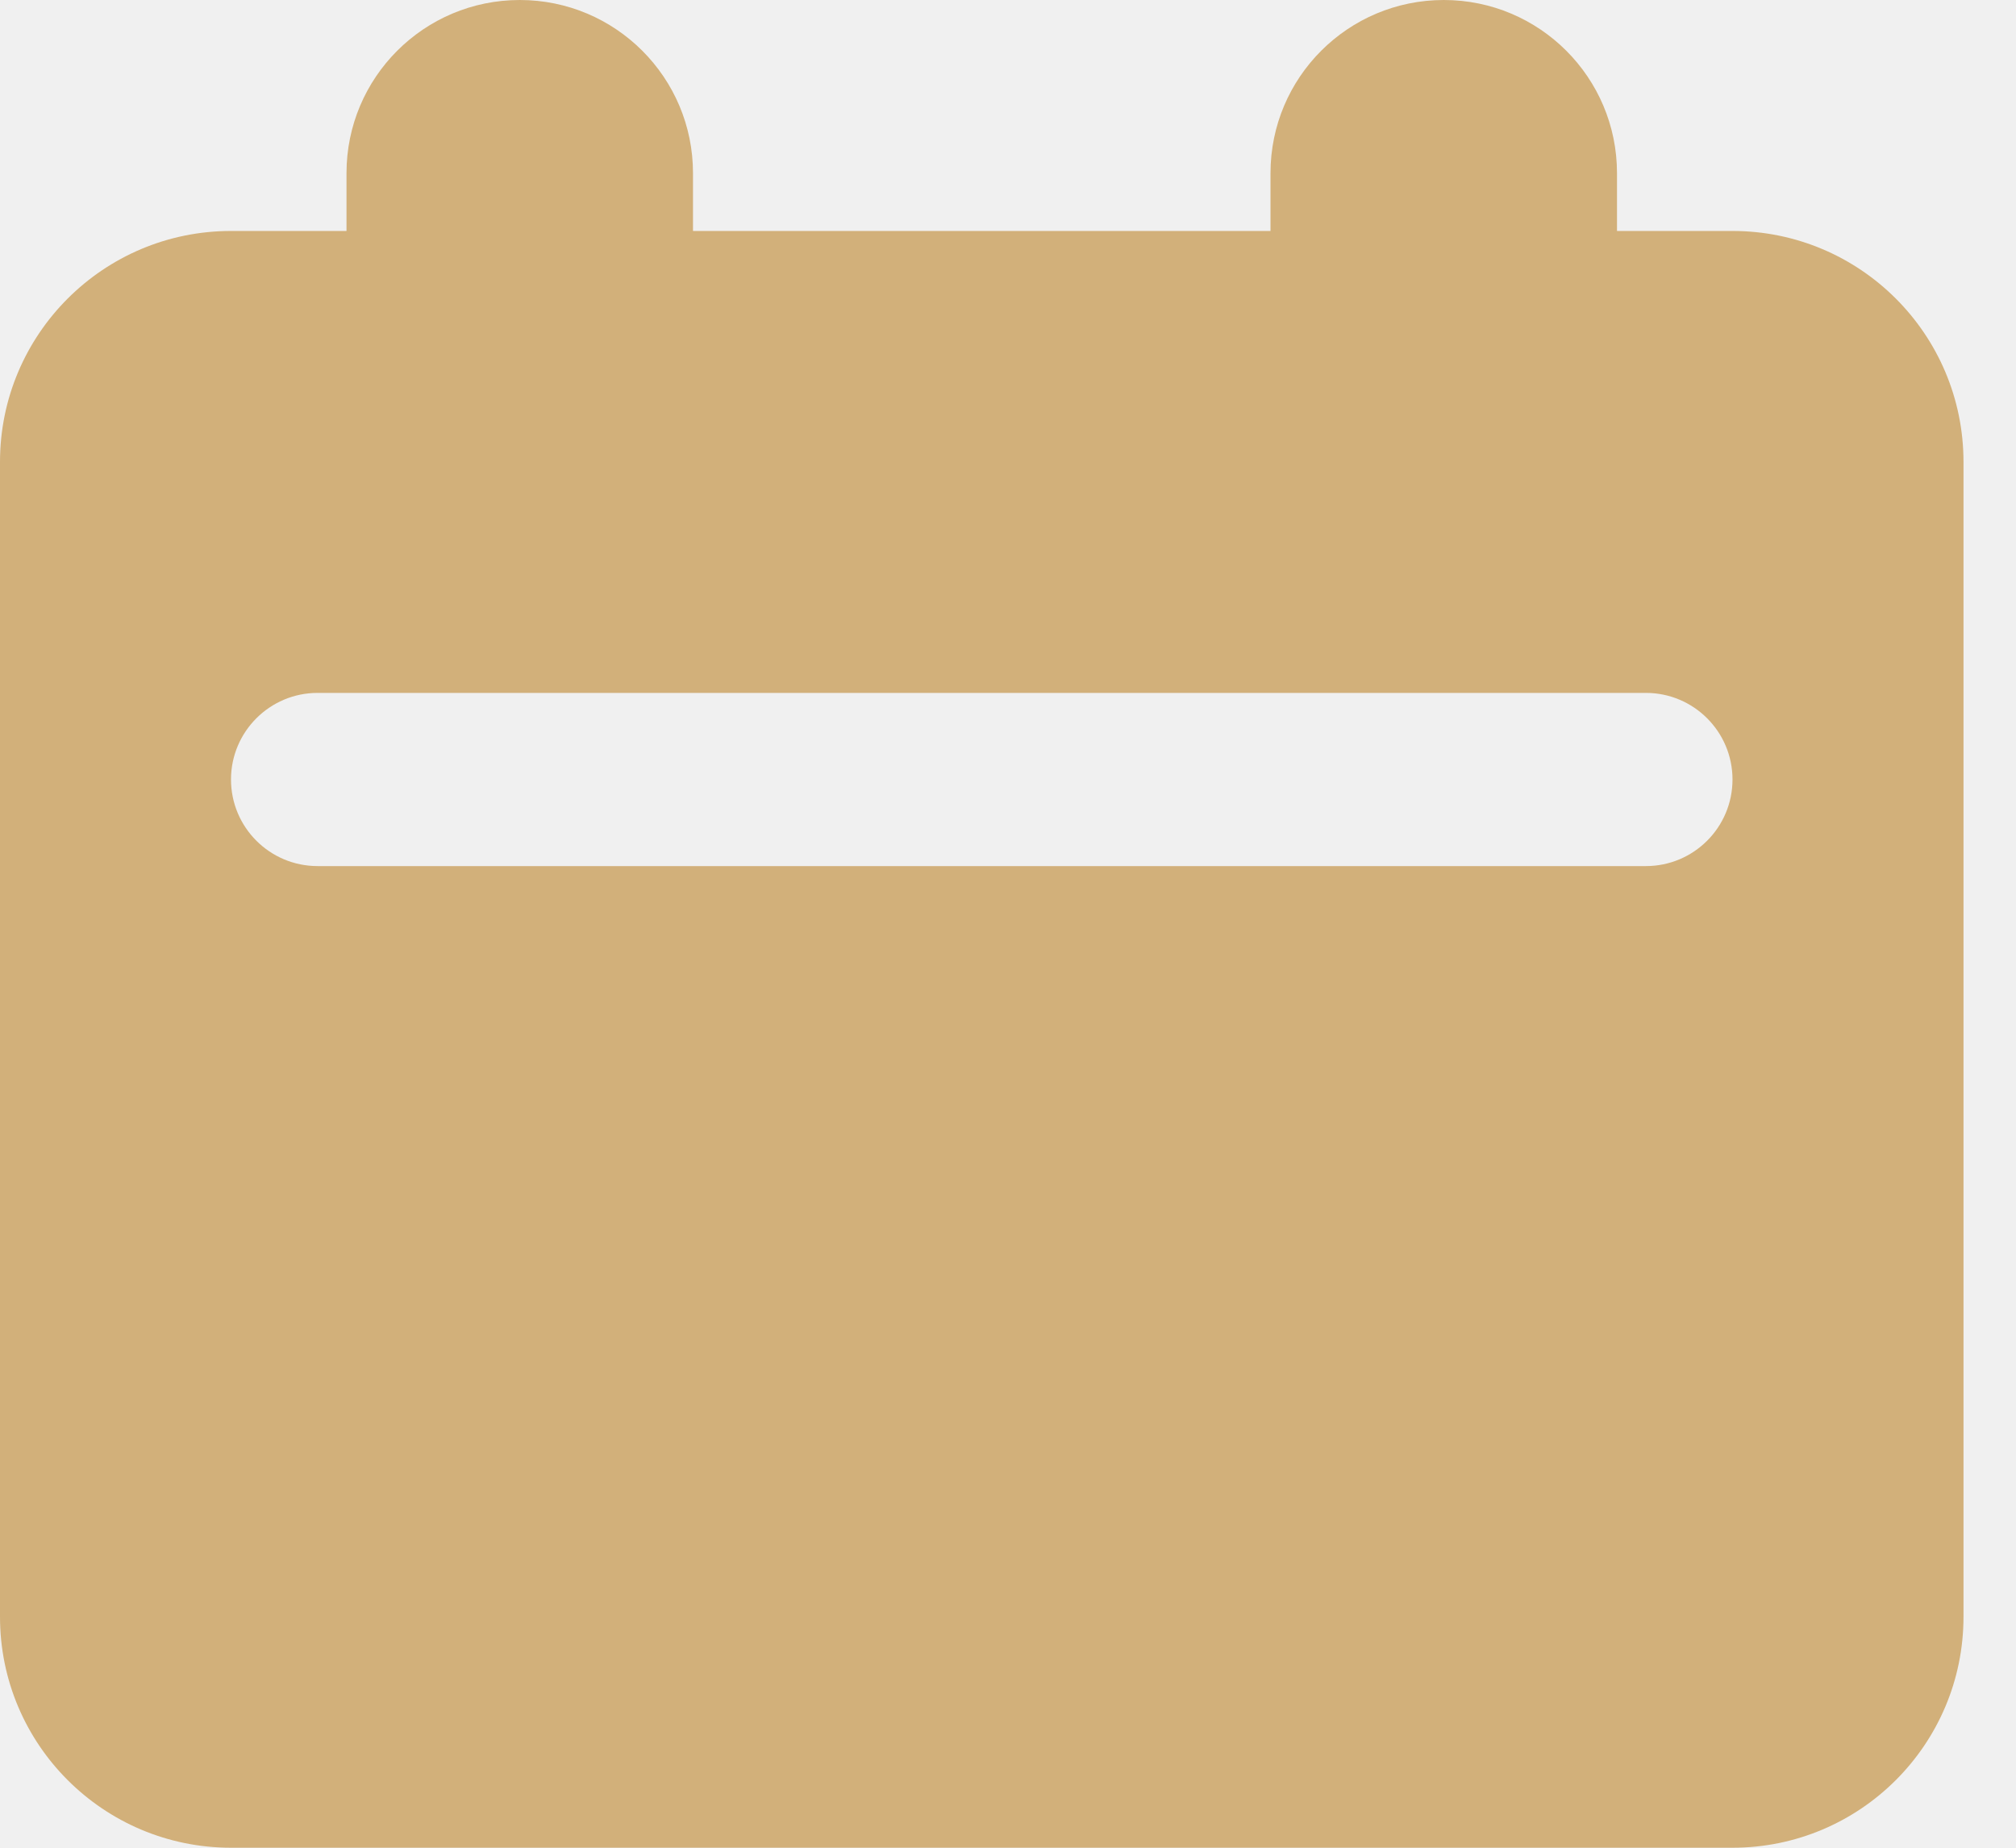
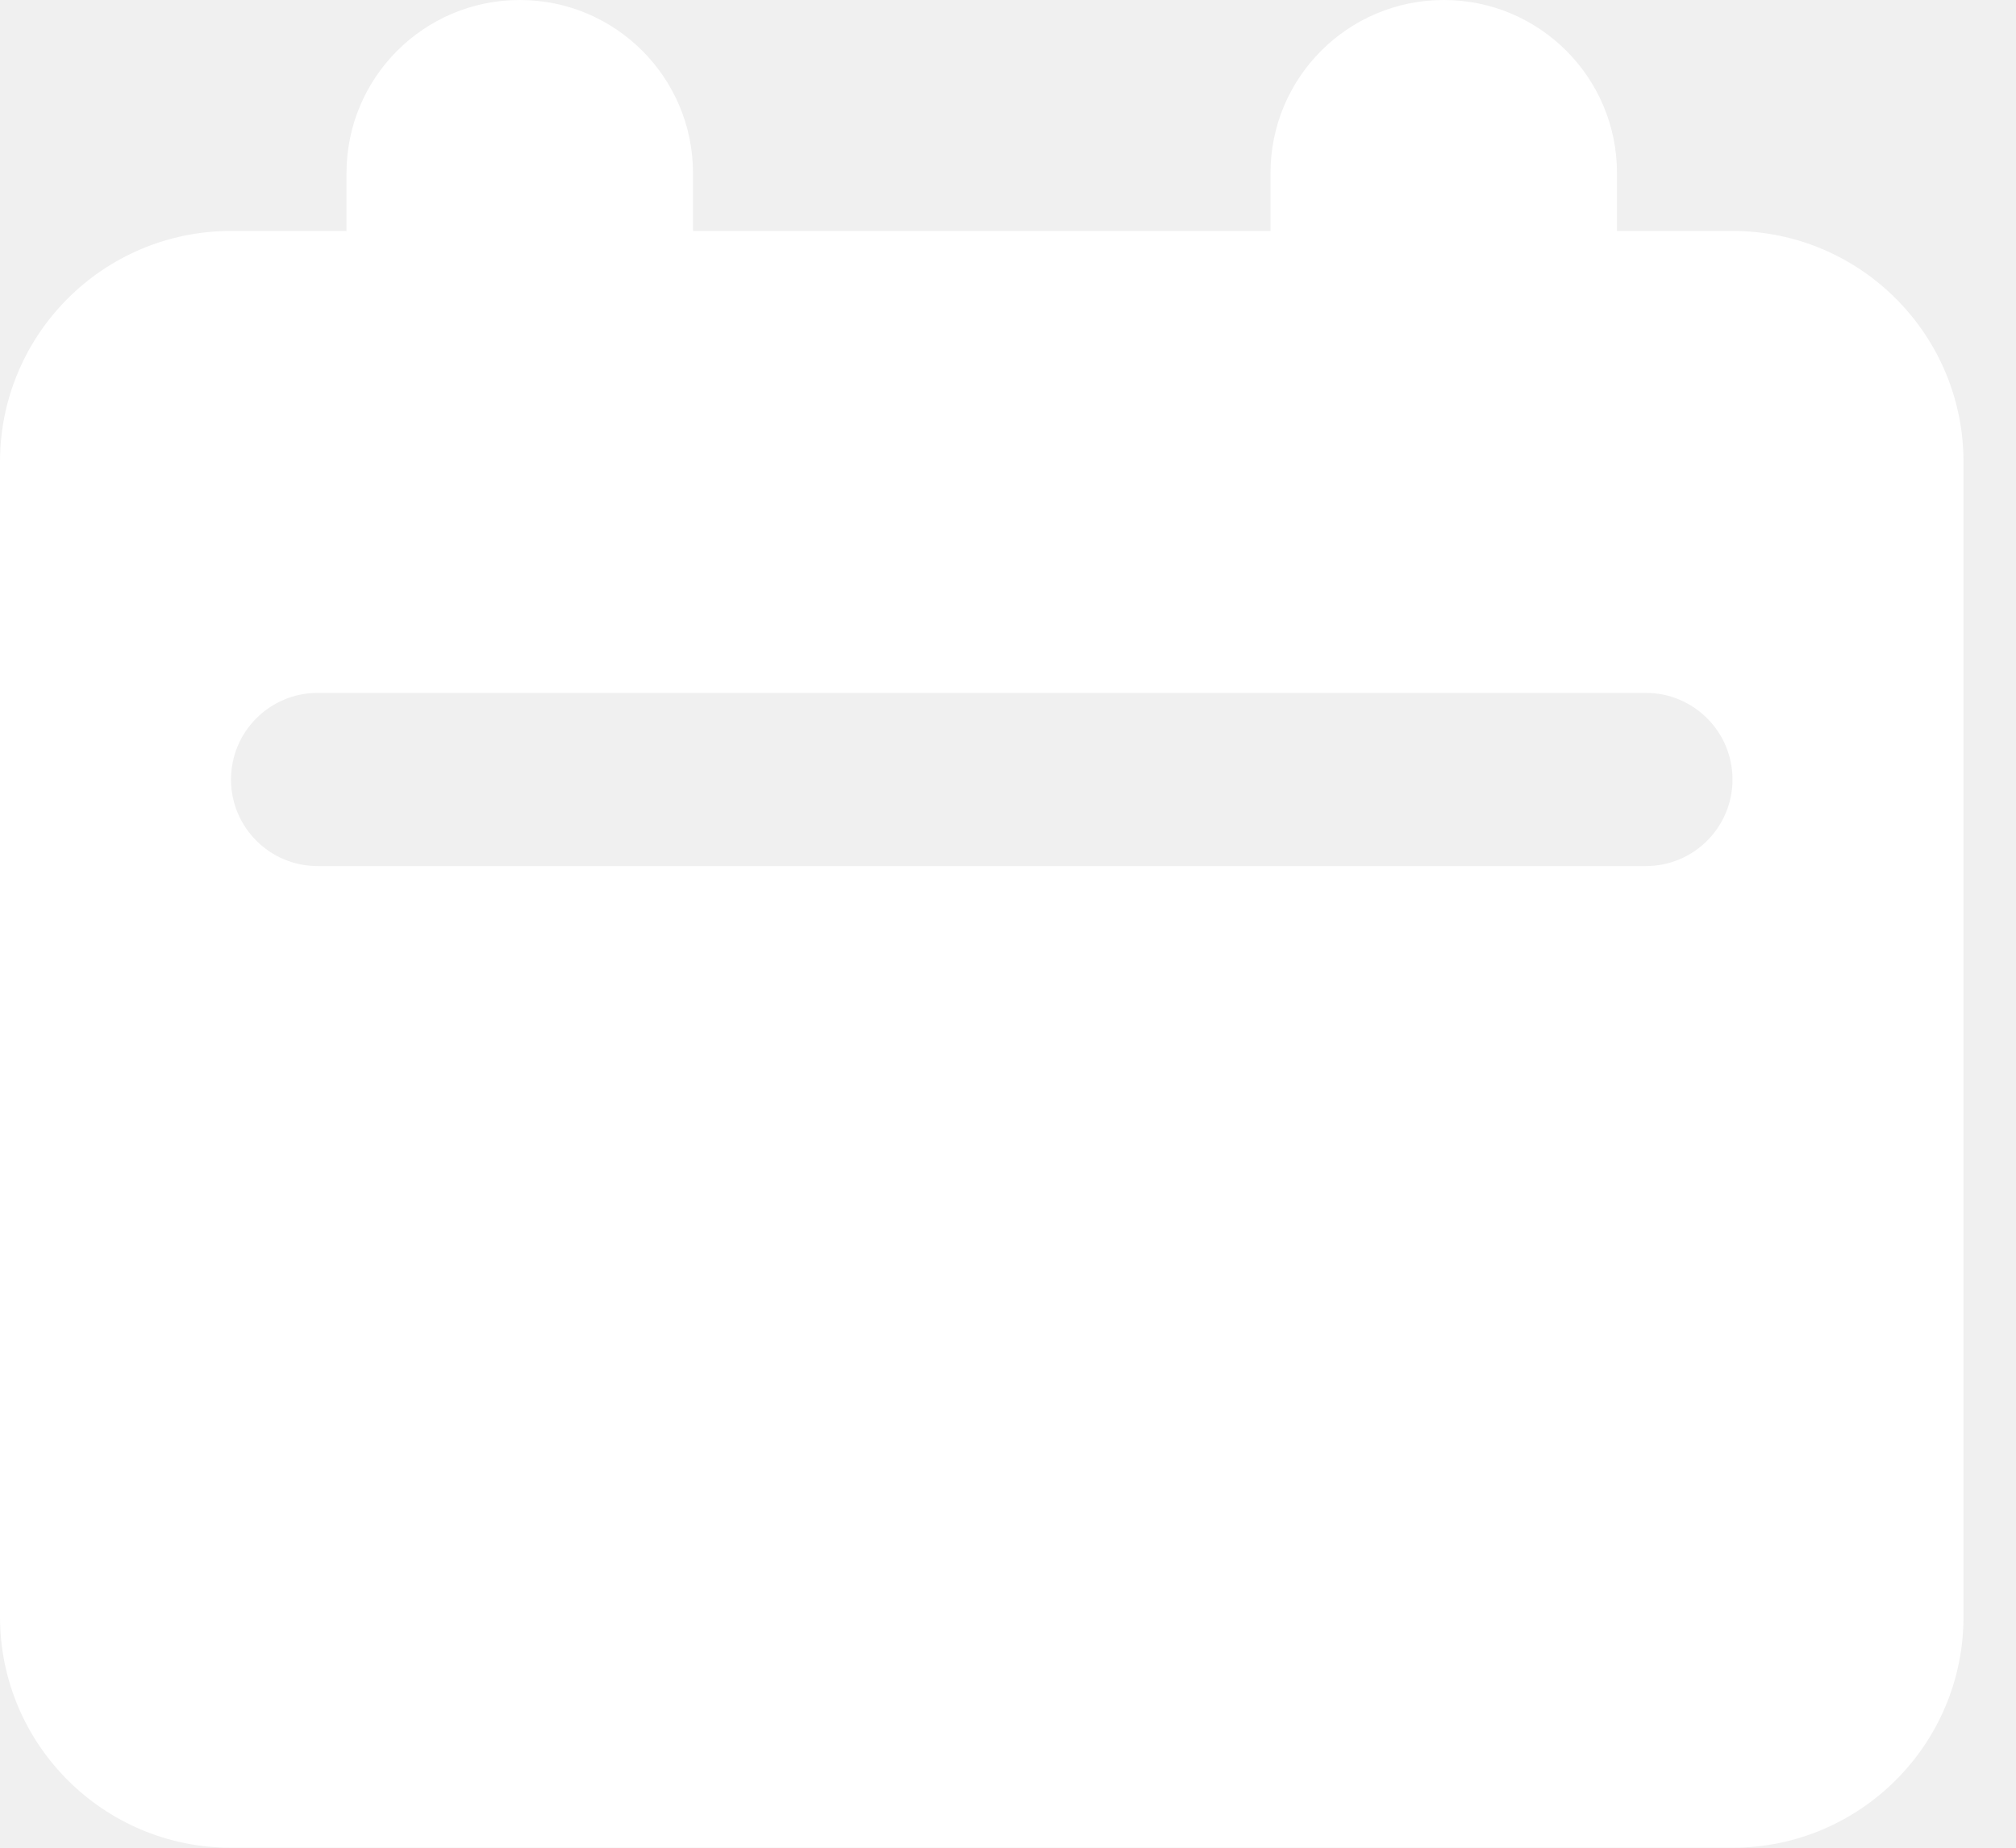
<svg xmlns="http://www.w3.org/2000/svg" width="24px" height="22px" viewBox="0 0 24 22" version="1.1">
  <g id="页面1" stroke="none" stroke-width="1" fill="none" fill-rule="evenodd">
-     <g id="iPhone-XS" transform="translate(-129, -744)" fill="#D2B07A">
+     <g id="iPhone-XS" transform="translate(-129, -744)" fill="#fff">
      <path d="M148.25,746.75 L149.625,746.75 C151.144,746.75 152.375,747.981 152.375,749.5 L152.375,763.25 C152.375,764.769 151.144,766 149.625,766 L131.75,766 C130.231,766 129,764.769 129,763.25 L129,749.5 C129,747.981 130.231,746.75 131.75,746.75 L133.125,746.75 L133.125,746.062 C133.125,744.923 134.048,744 135.188,744 C136.327,744 137.25,744.923 137.25,746.062 L137.25,746.75 L144.125,746.75 L144.125,746.062 C144.125,744.923 145.048,744 146.188,744 C147.327,744 148.25,744.923 148.25,746.062 L148.25,746.75 Z M132.781,752.25 C132.212,752.25 131.75,752.712 131.75,753.281 C131.75,753.851 132.212,754.312 132.781,754.312 L148.594,754.312 C149.163,754.312 149.625,753.851 149.625,753.281 C149.625,752.712 149.163,752.25 148.594,752.25 L132.781,752.25 Z" id="Shape" />
    </g>
  </g>
</svg>
